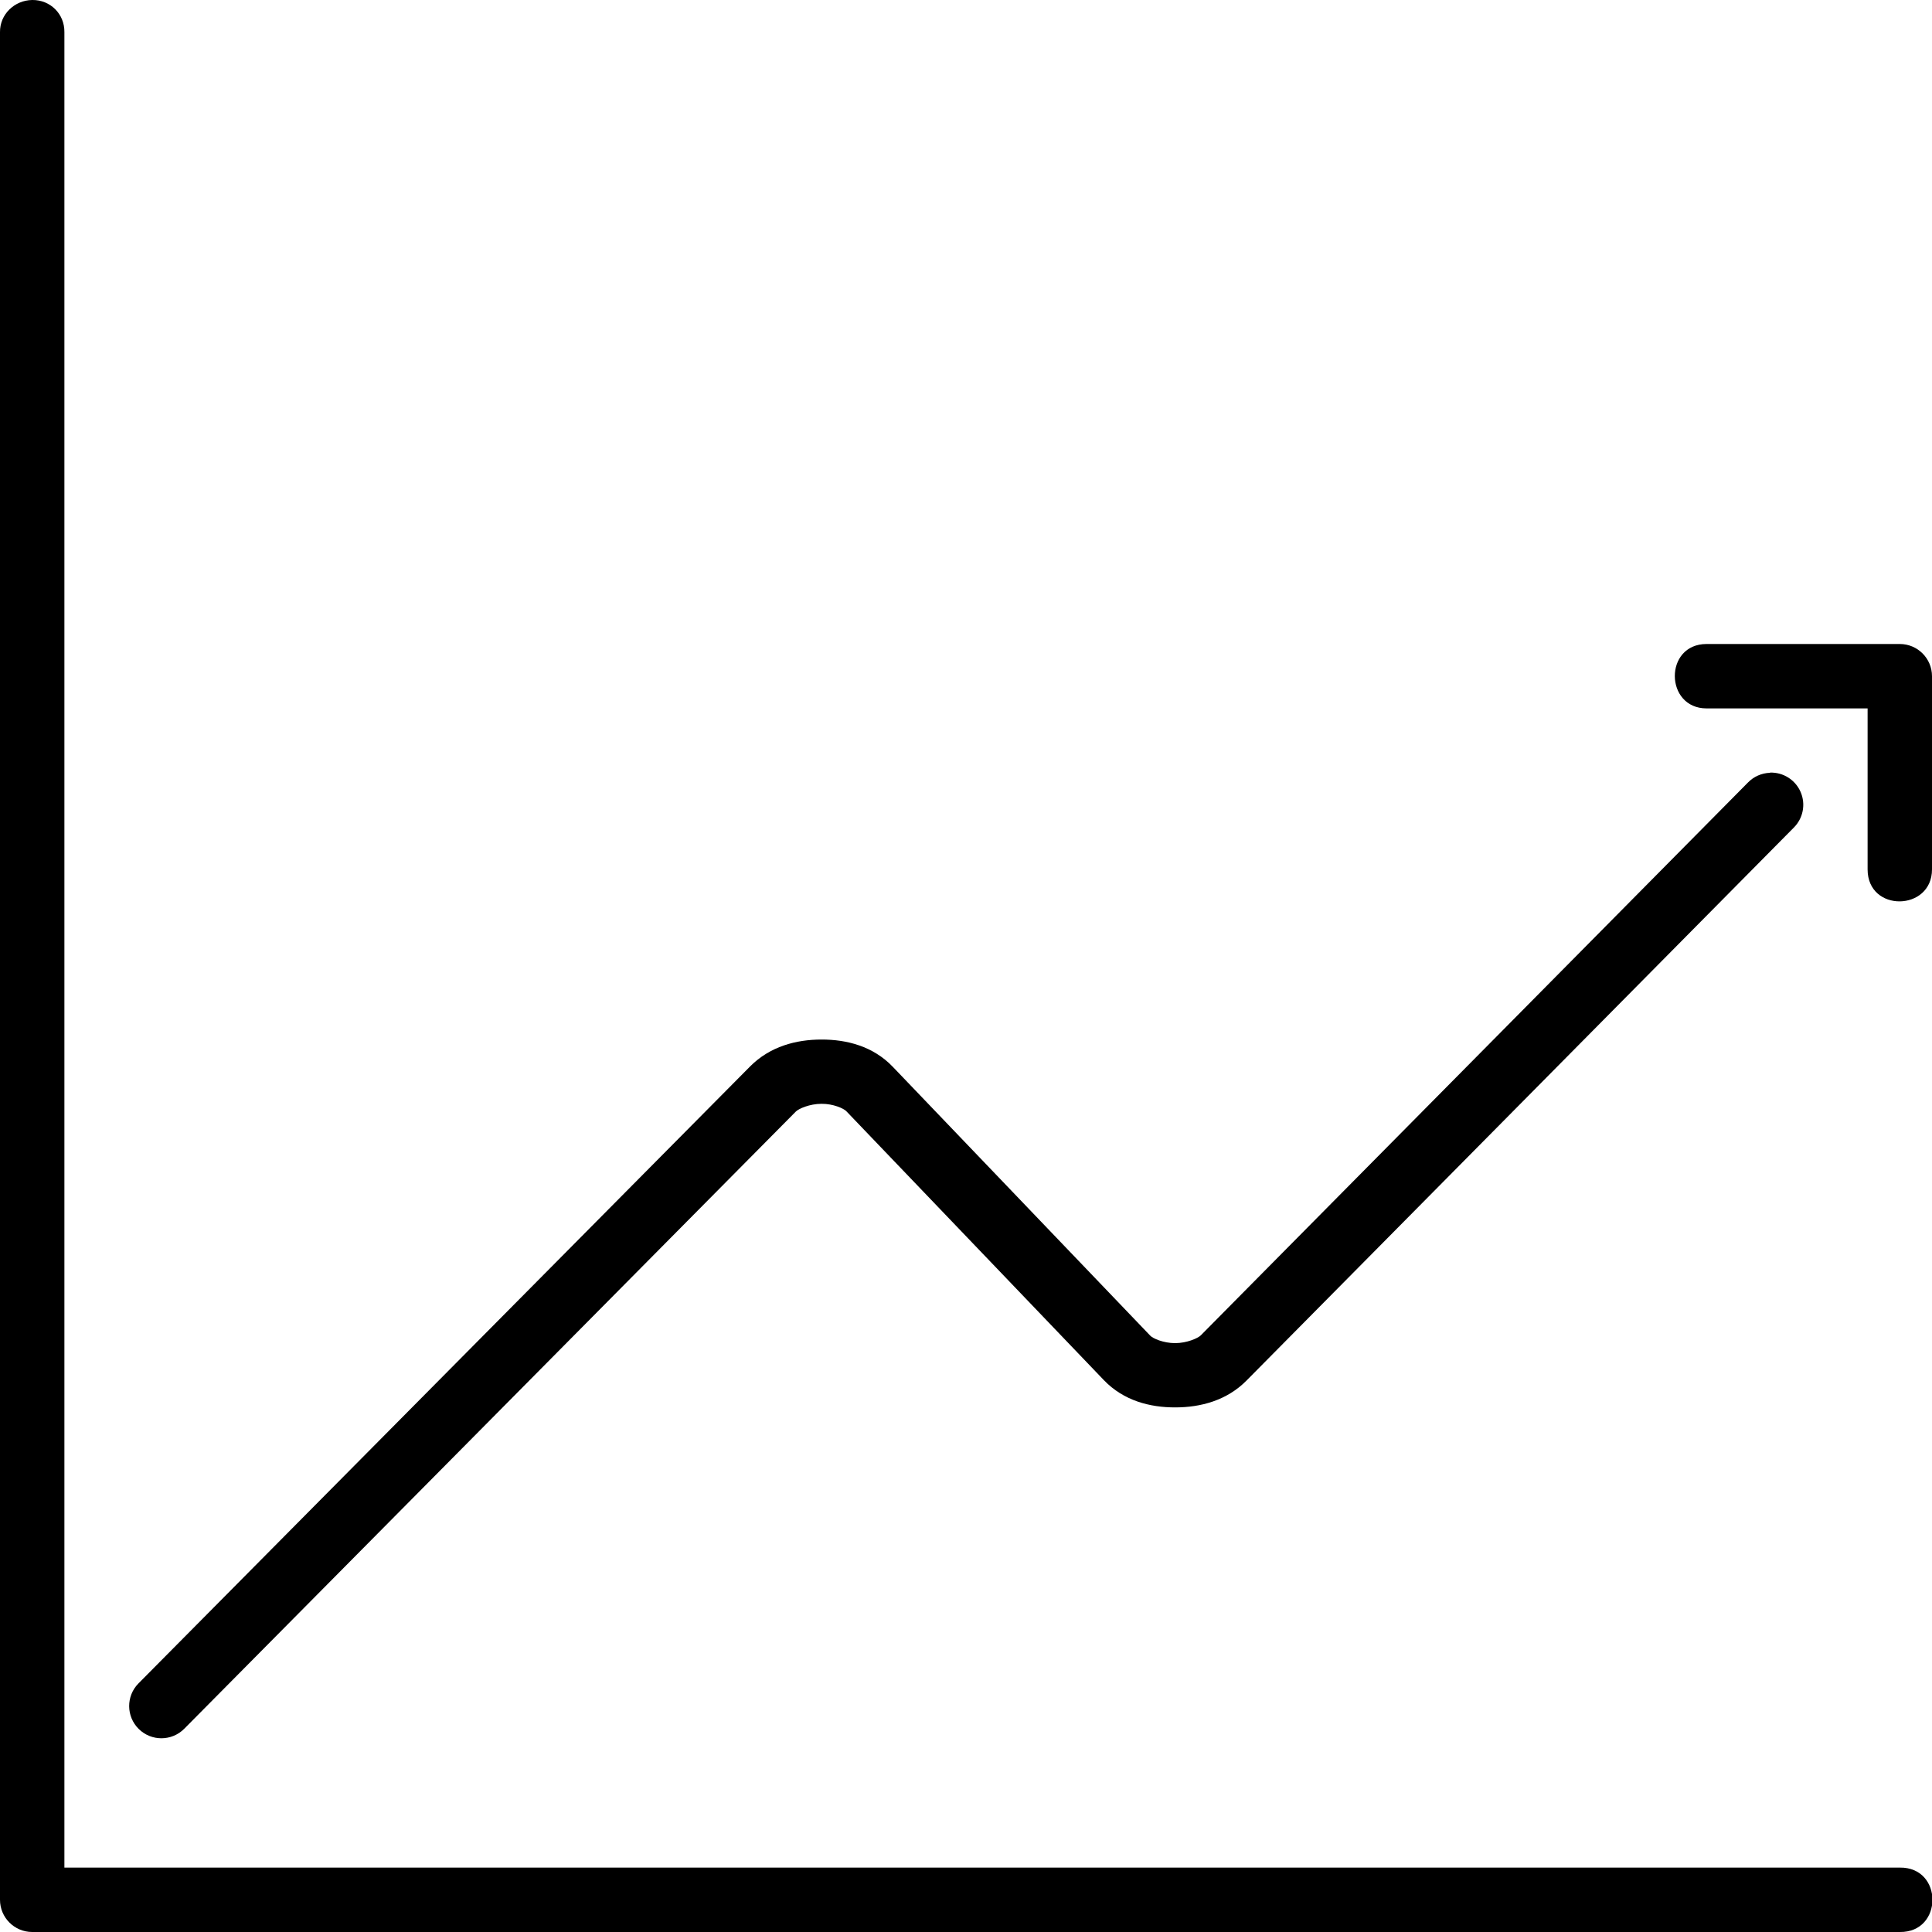
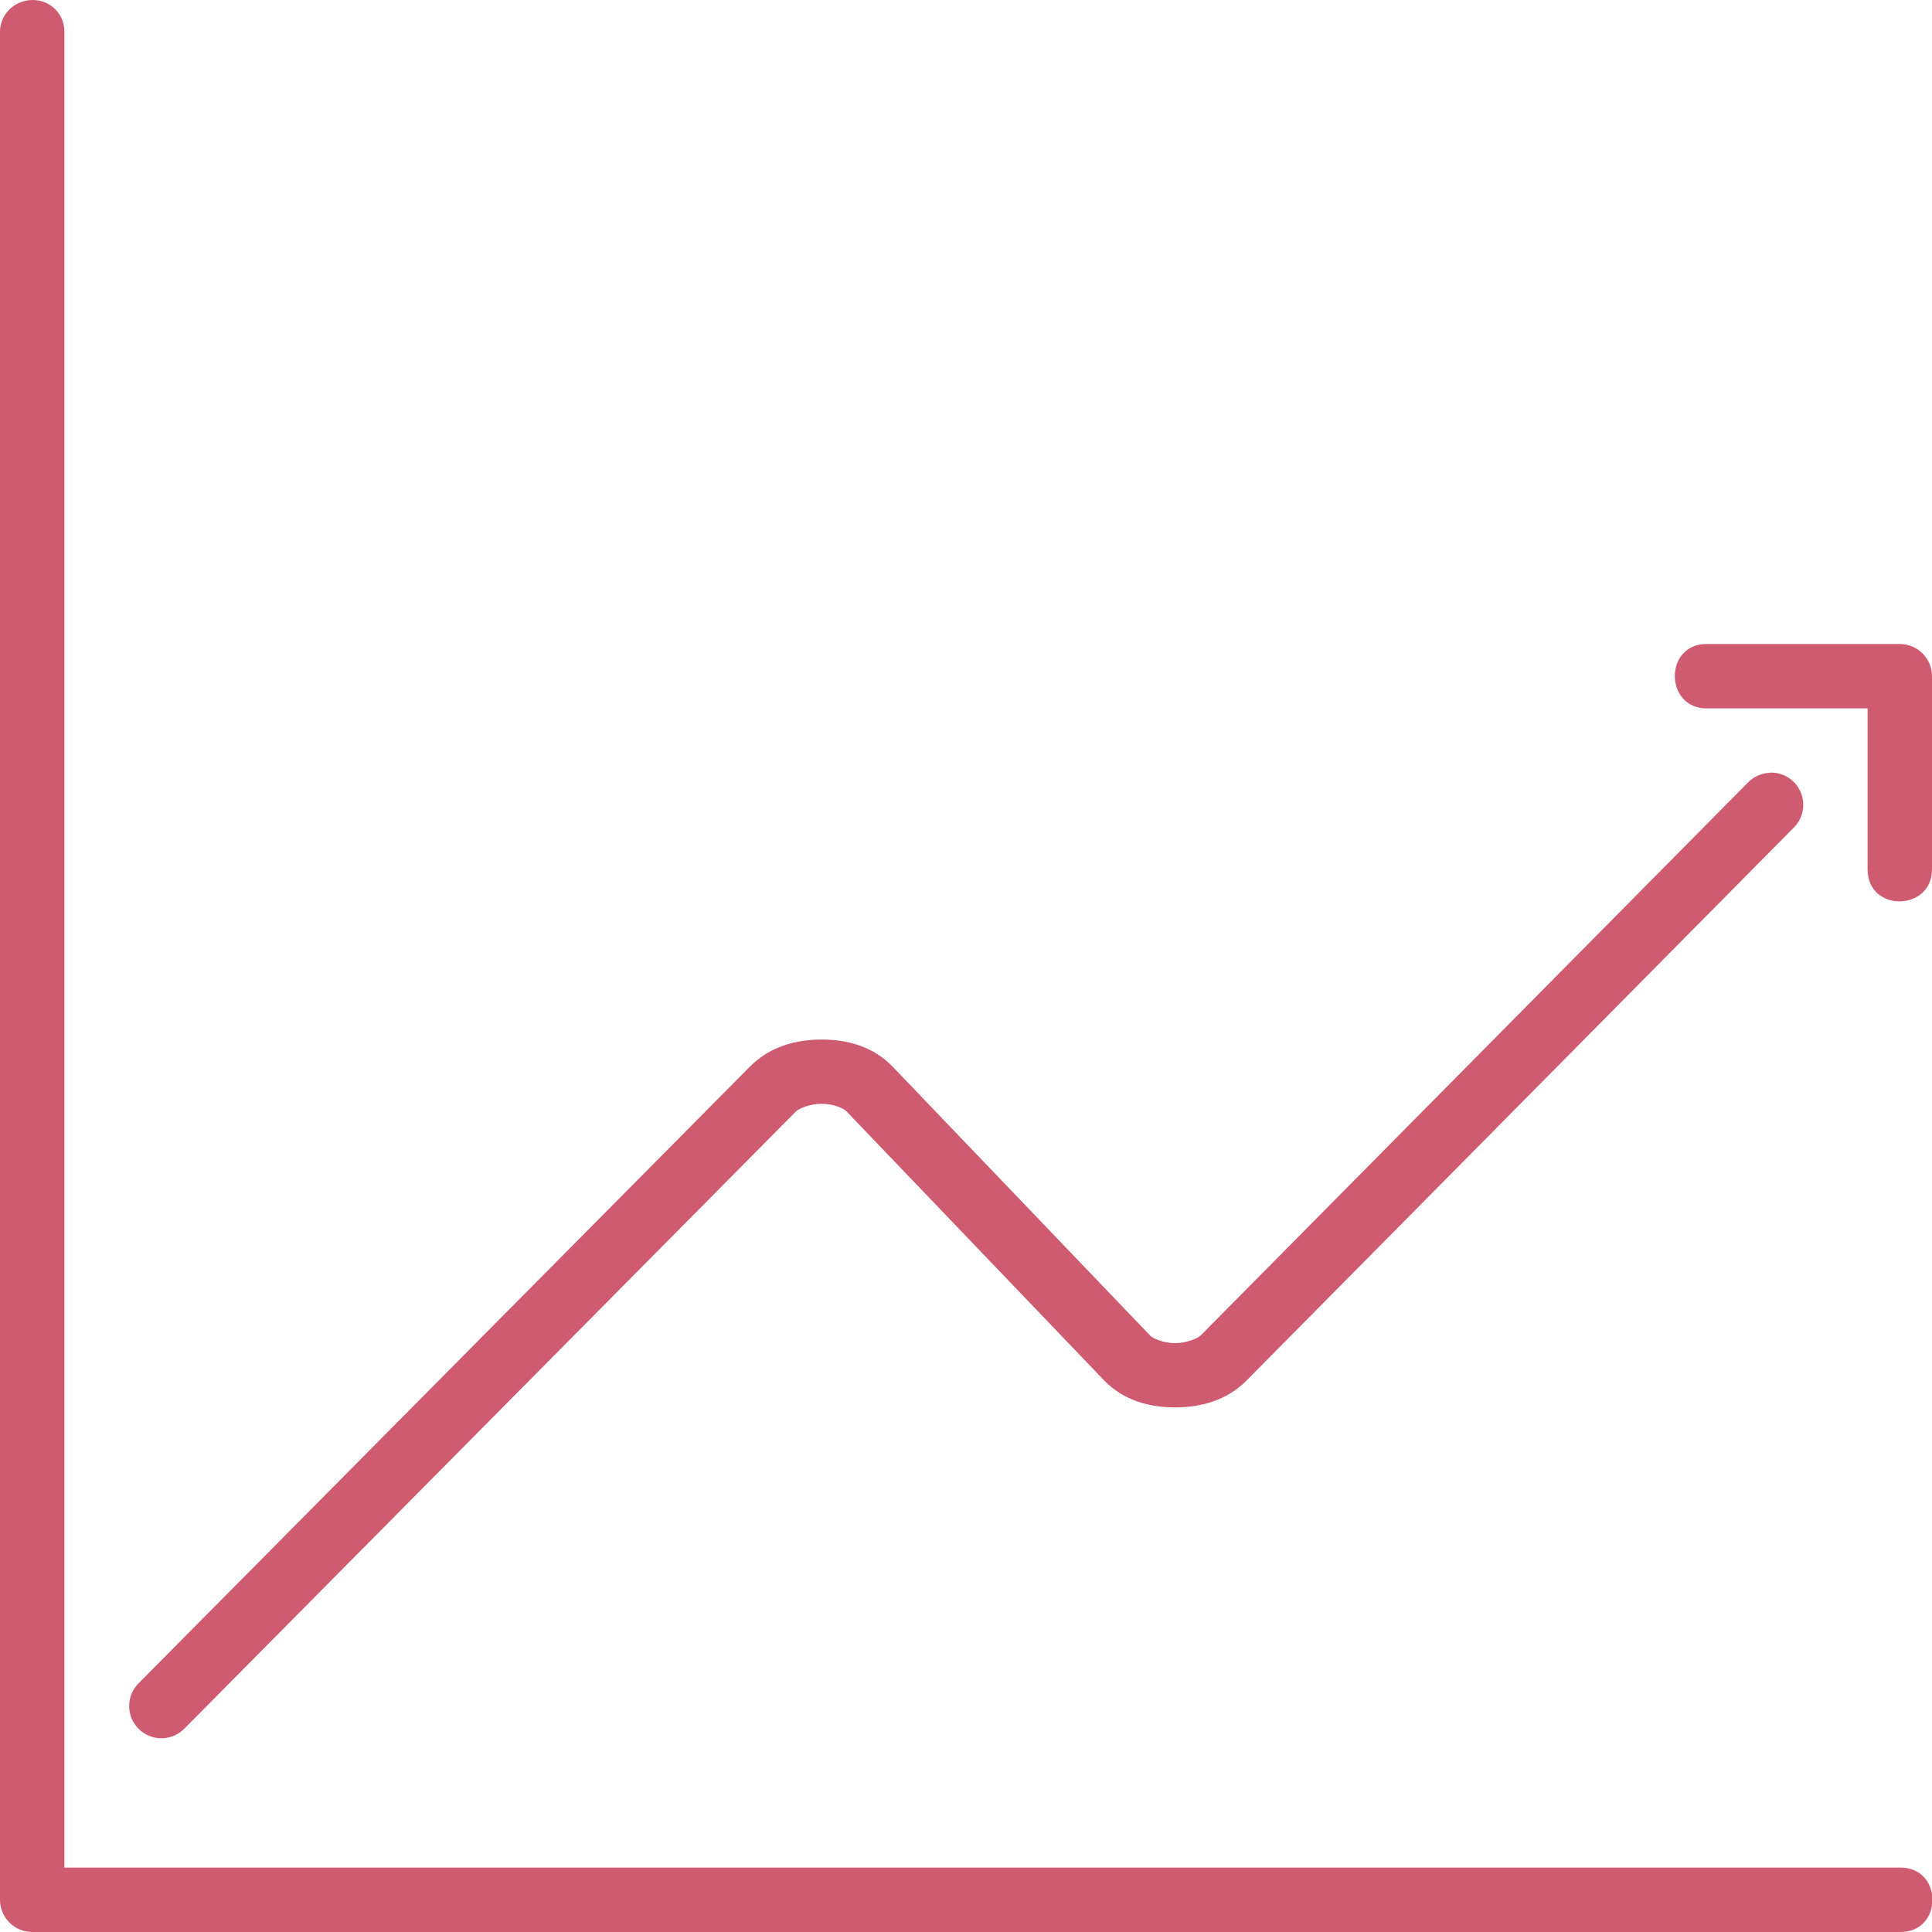
- <svg xmlns="http://www.w3.org/2000/svg" height="30" viewBox="0 0 30 30" width="30">
+ <svg xmlns="http://www.w3.org/2000/svg" height="30" fill="#cf5b70" viewBox="0 0 30 30" width="30">
  <path d="M27.484 12a.5.5 0 0 0-.343.152l-8.496 8.584c-.043.043-.214.12-.398.12-.184 0-.346-.074-.384-.114l-4-4.177c-.306-.32-.716-.424-1.108-.423-.39 0-.798.106-1.107.417L2.15 26.14a.5.5 0 1 0 .712.703l9.496-9.583c.043-.044.214-.12.398-.12.184-.002.347.074.385.114l4 4.177c.307.32.717.424 1.108.423.392 0 .8-.106 1.107-.417l8.497-8.585a.5.5 0 0 0-.368-.855zm-.984-2c-.664 0-.652 1 0 1H29v2.5c0 .672 1 .652 1 0v-3c0-.276-.224-.5-.5-.5zM.5 0C.224.004-.004.224 0 .5v29c0 .276.224.5.5.5h29c.676.01.676-1.01 0-1H1V.5C1.004.218.782-.004.5 0z" />
</svg>
